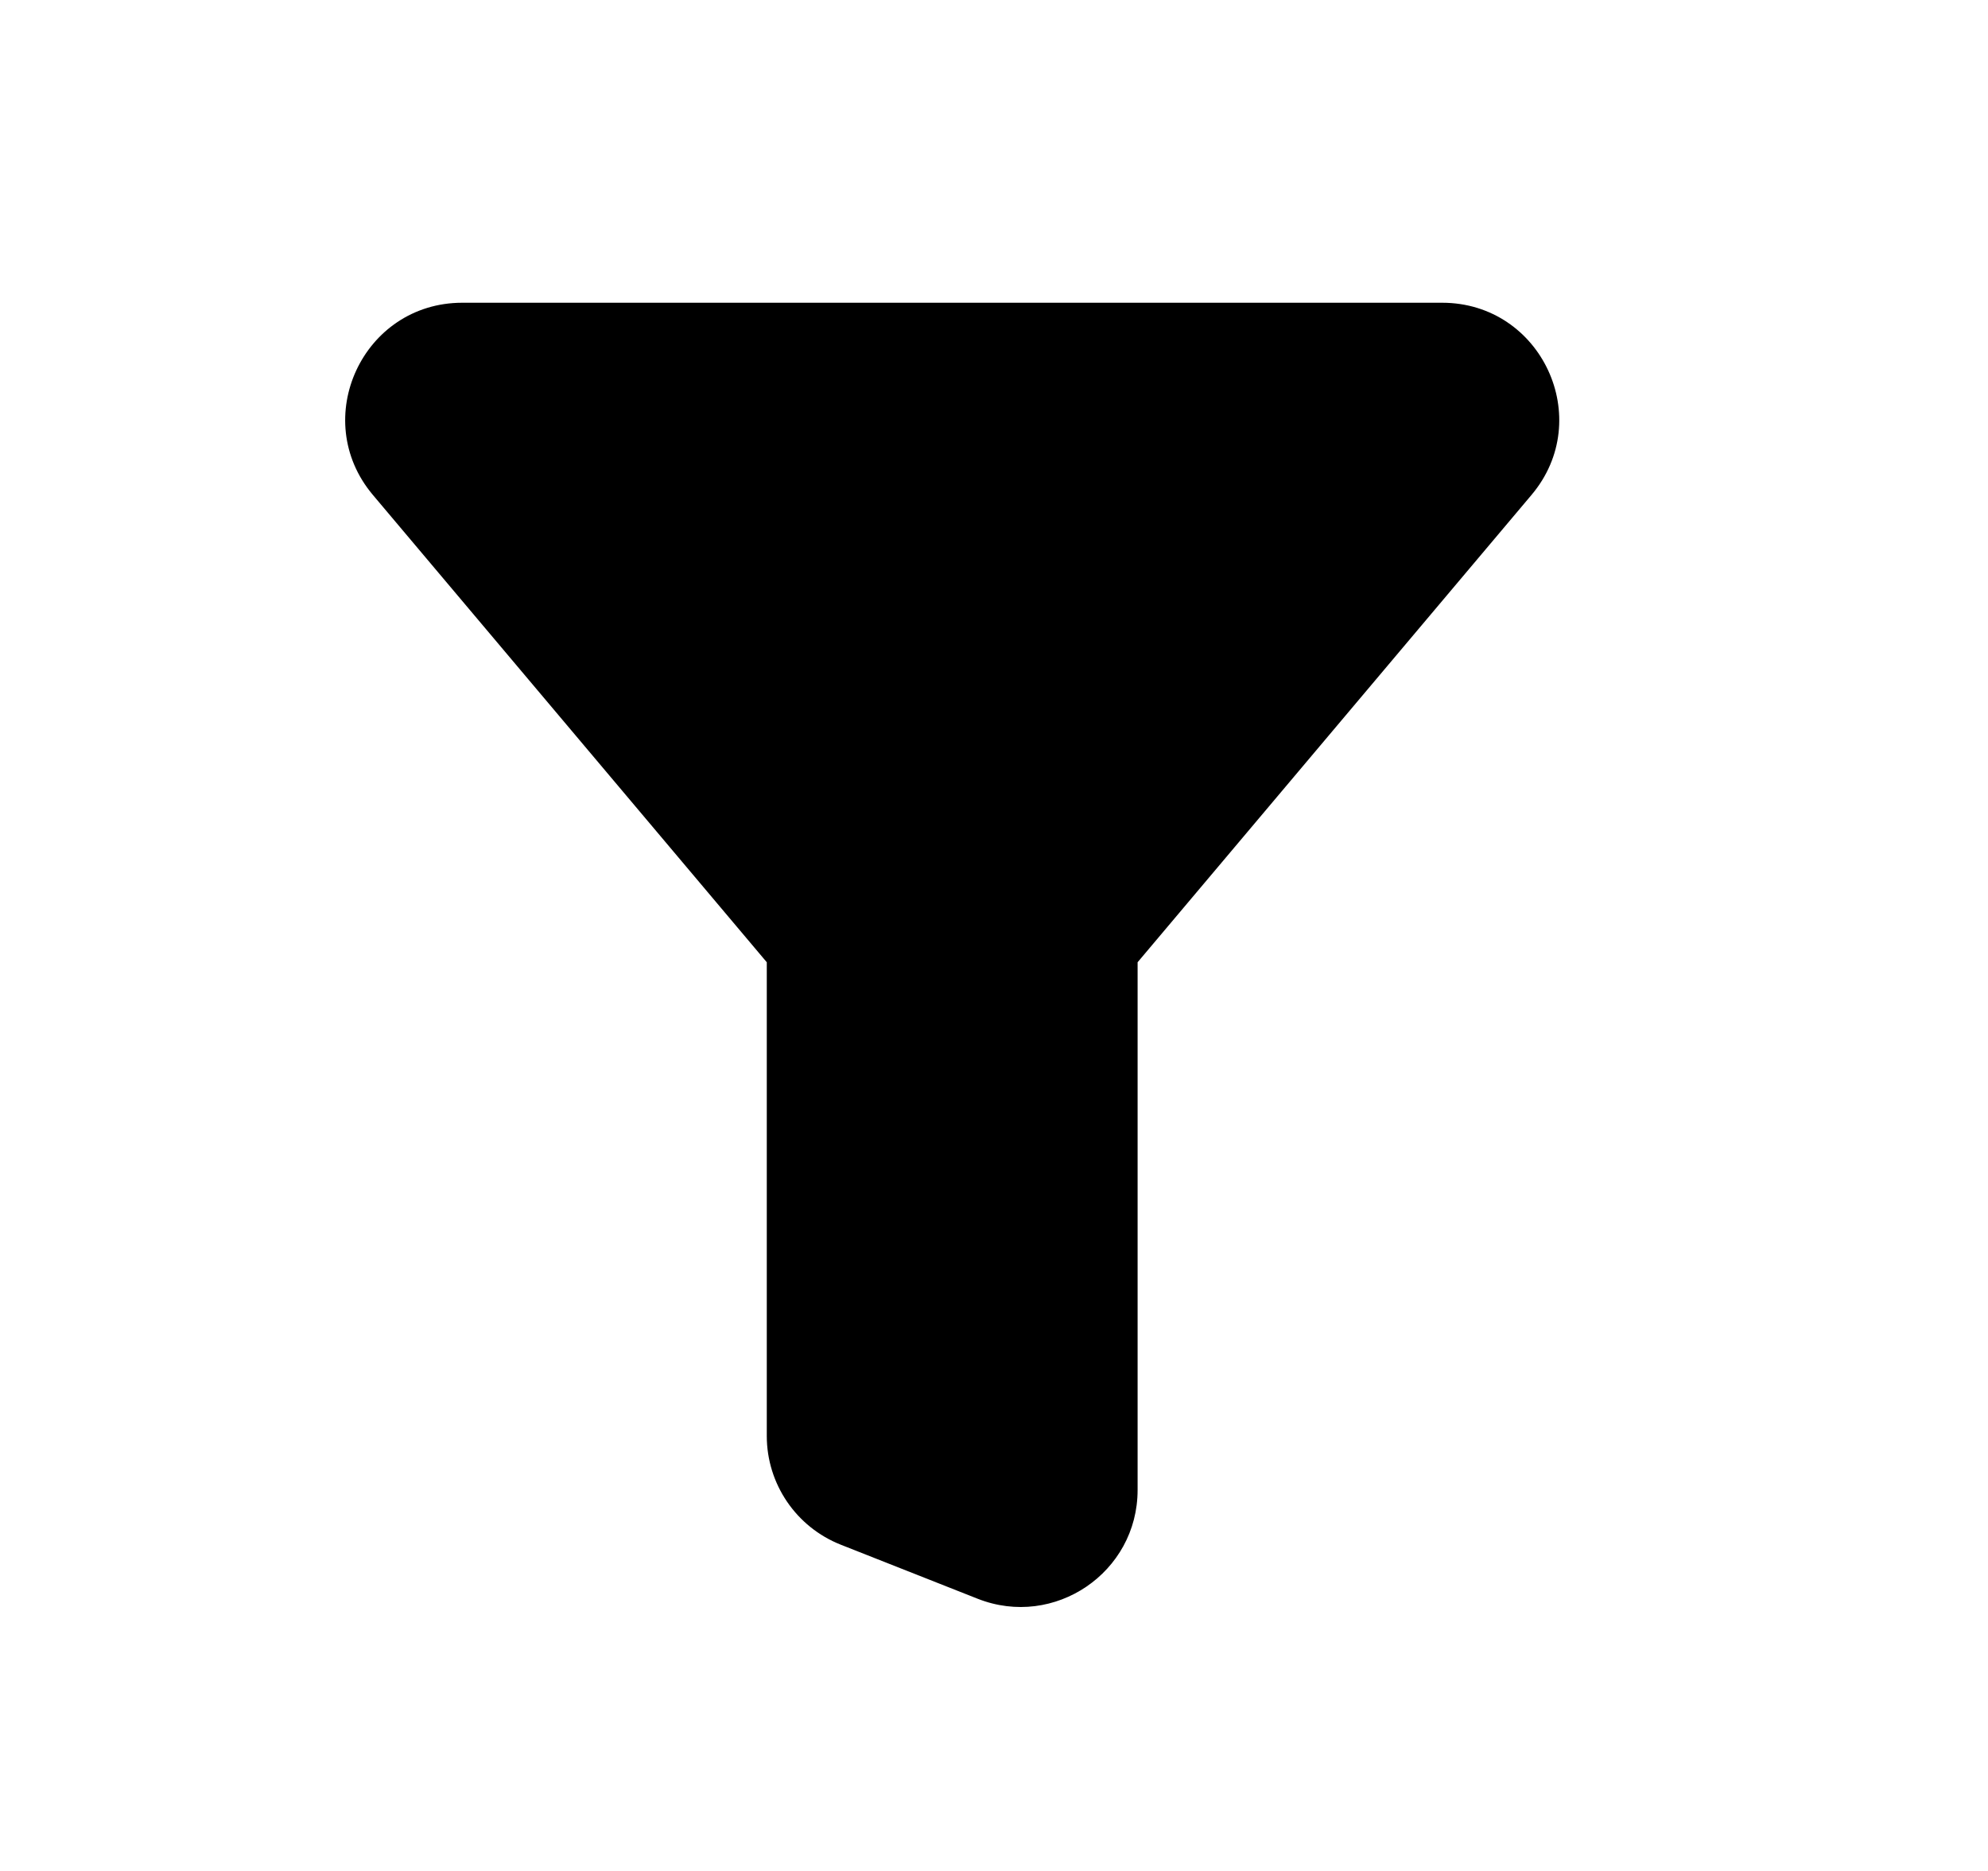
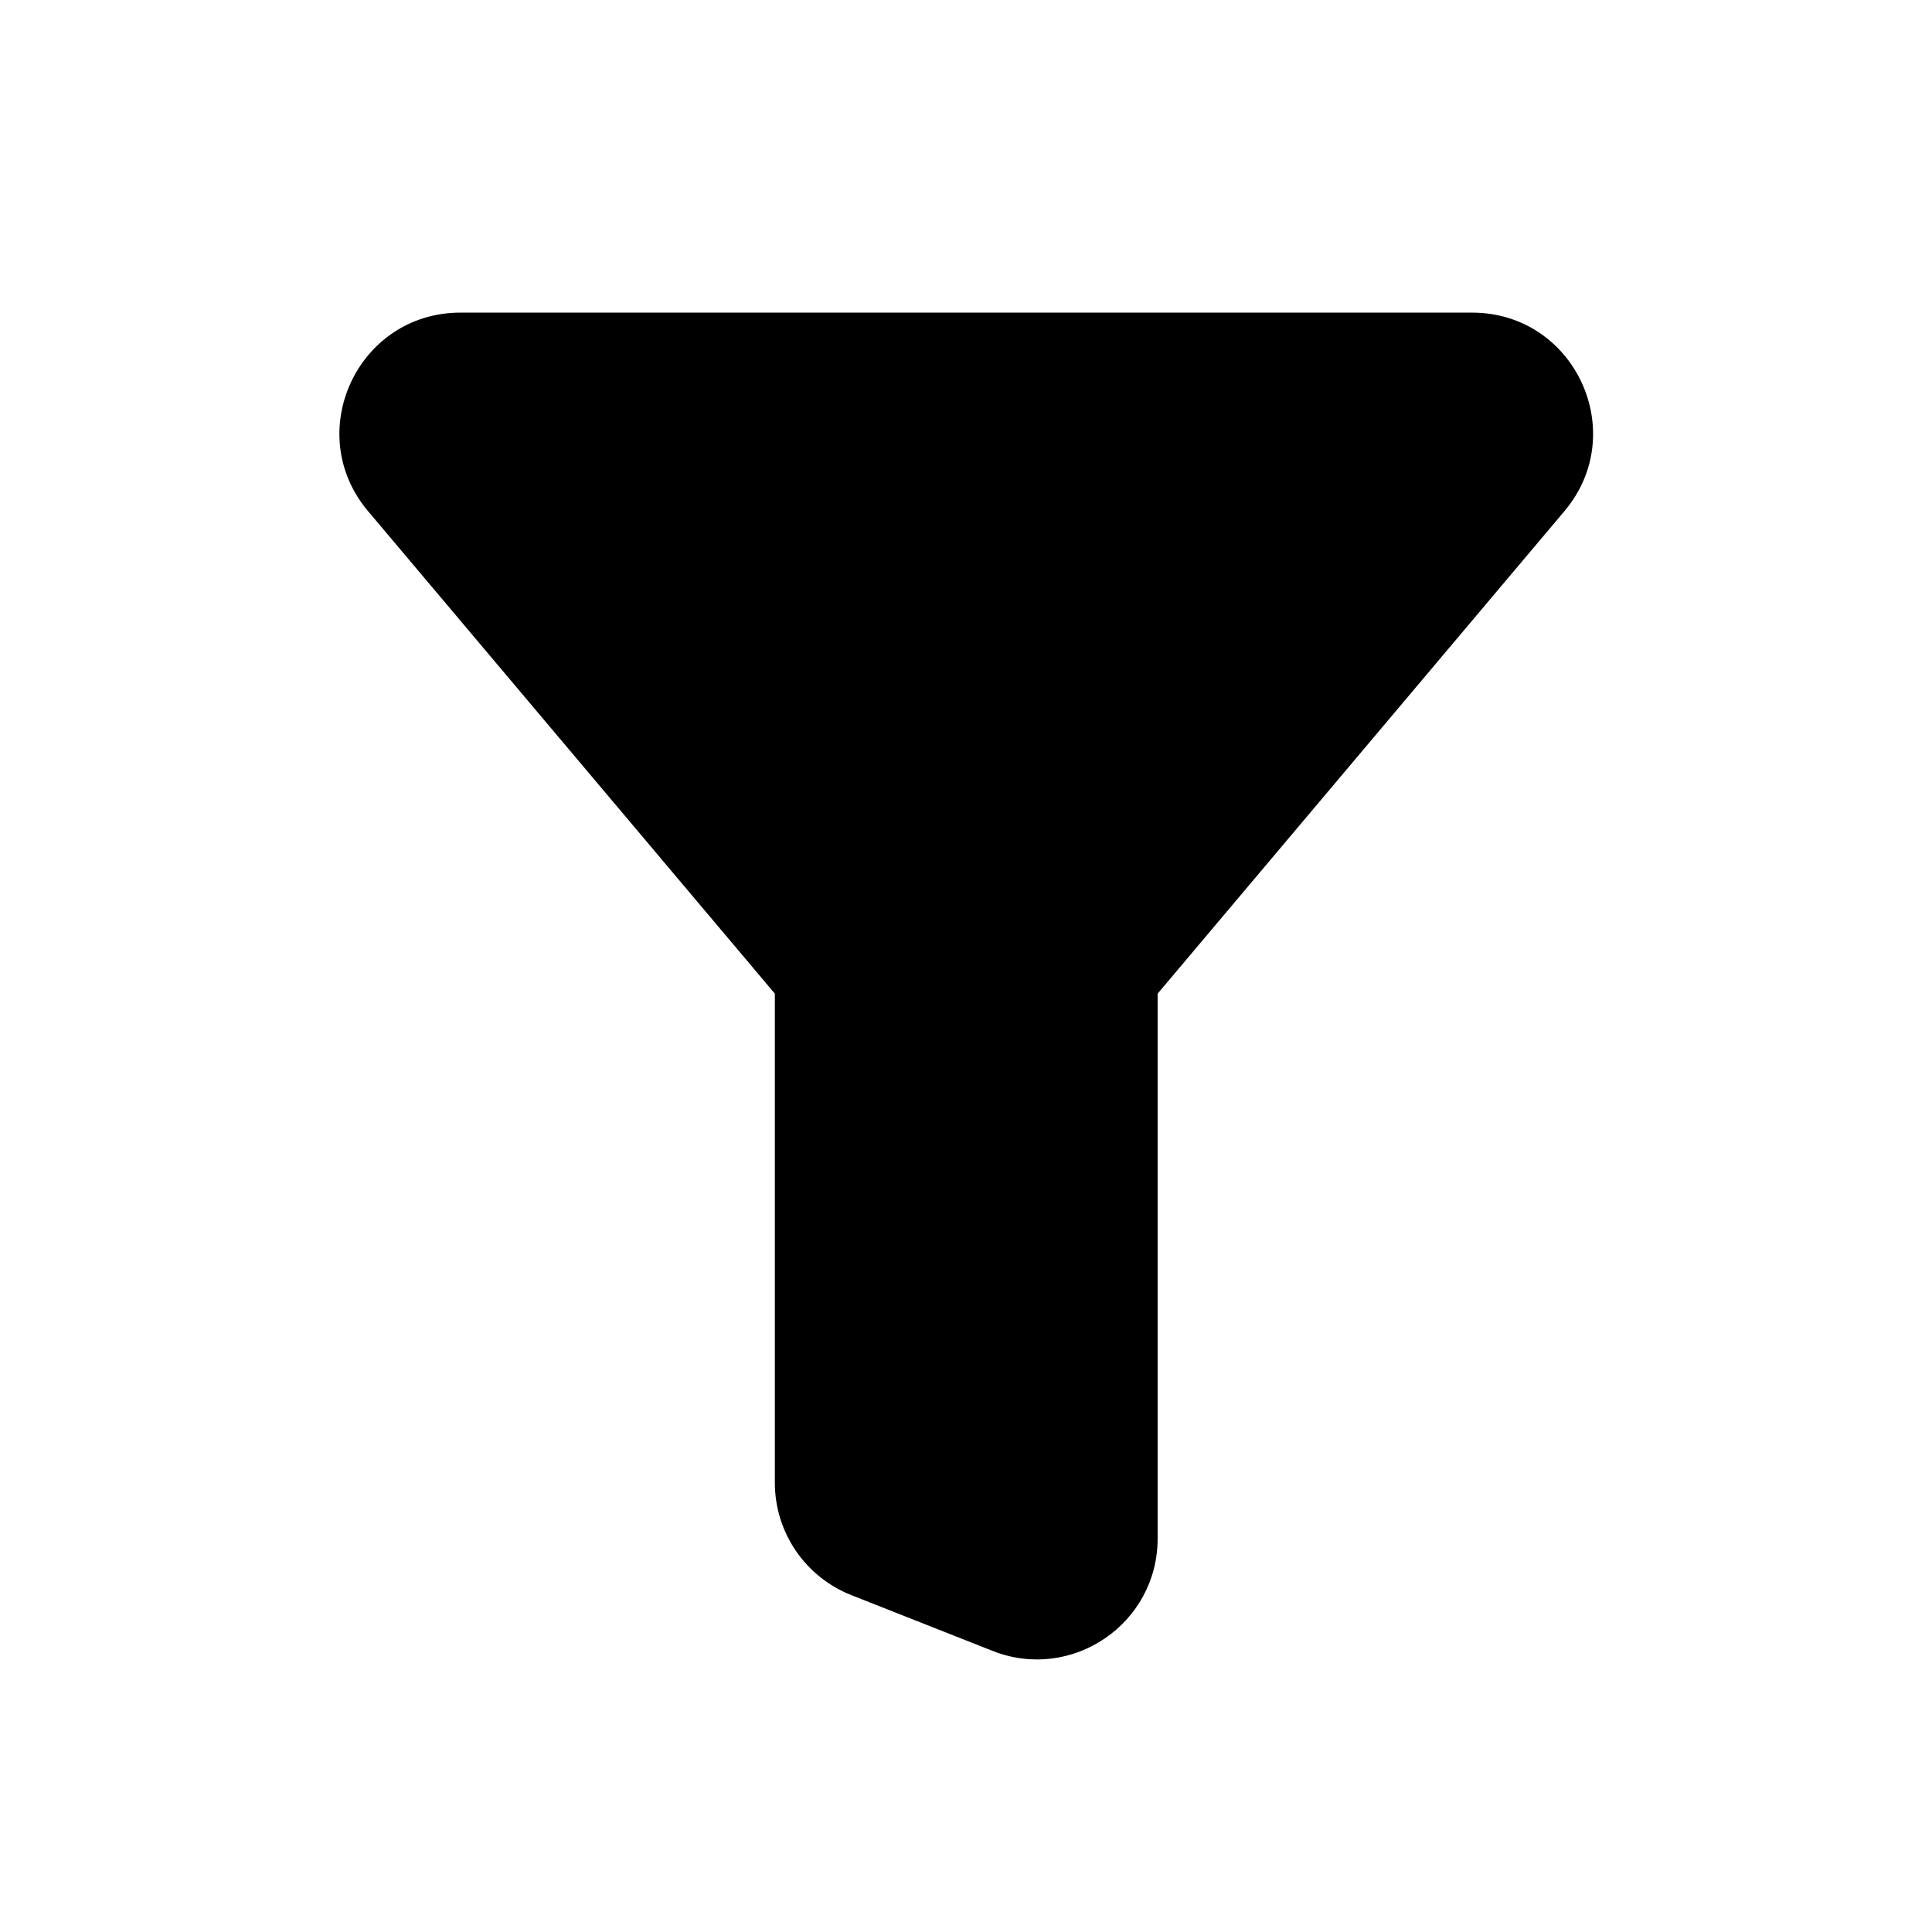
- <svg xmlns="http://www.w3.org/2000/svg" width="17" height="16" viewBox="0 0 17 16" fill="none">
-   <path d="M3.953 2.589C3.103 2.589 2.641 3.583 3.189 4.233L6.557 8.229V12.28C6.557 12.69 6.808 13.059 7.19 13.21L8.36 13.672C9.016 13.931 9.728 13.448 9.728 12.742V8.229L13.096 4.233C13.645 3.583 13.182 2.589 12.332 2.589H3.953Z" fill="black" />
+ <svg xmlns="http://www.w3.org/2000/svg" width="16" height="16" viewBox="0 0 16 16" fill="none">
+   <path d="M3.813 2.589C2.962 2.589 2.5 3.583 3.048 4.233L6.417 8.229V12.28C6.417 12.69 6.668 13.059 7.05 13.21L8.22 13.672C8.876 13.931 9.587 13.448 9.587 12.742V8.229L12.956 4.233C13.504 3.583 13.042 2.589 12.191 2.589H3.813Z" fill="black" />
</svg>
